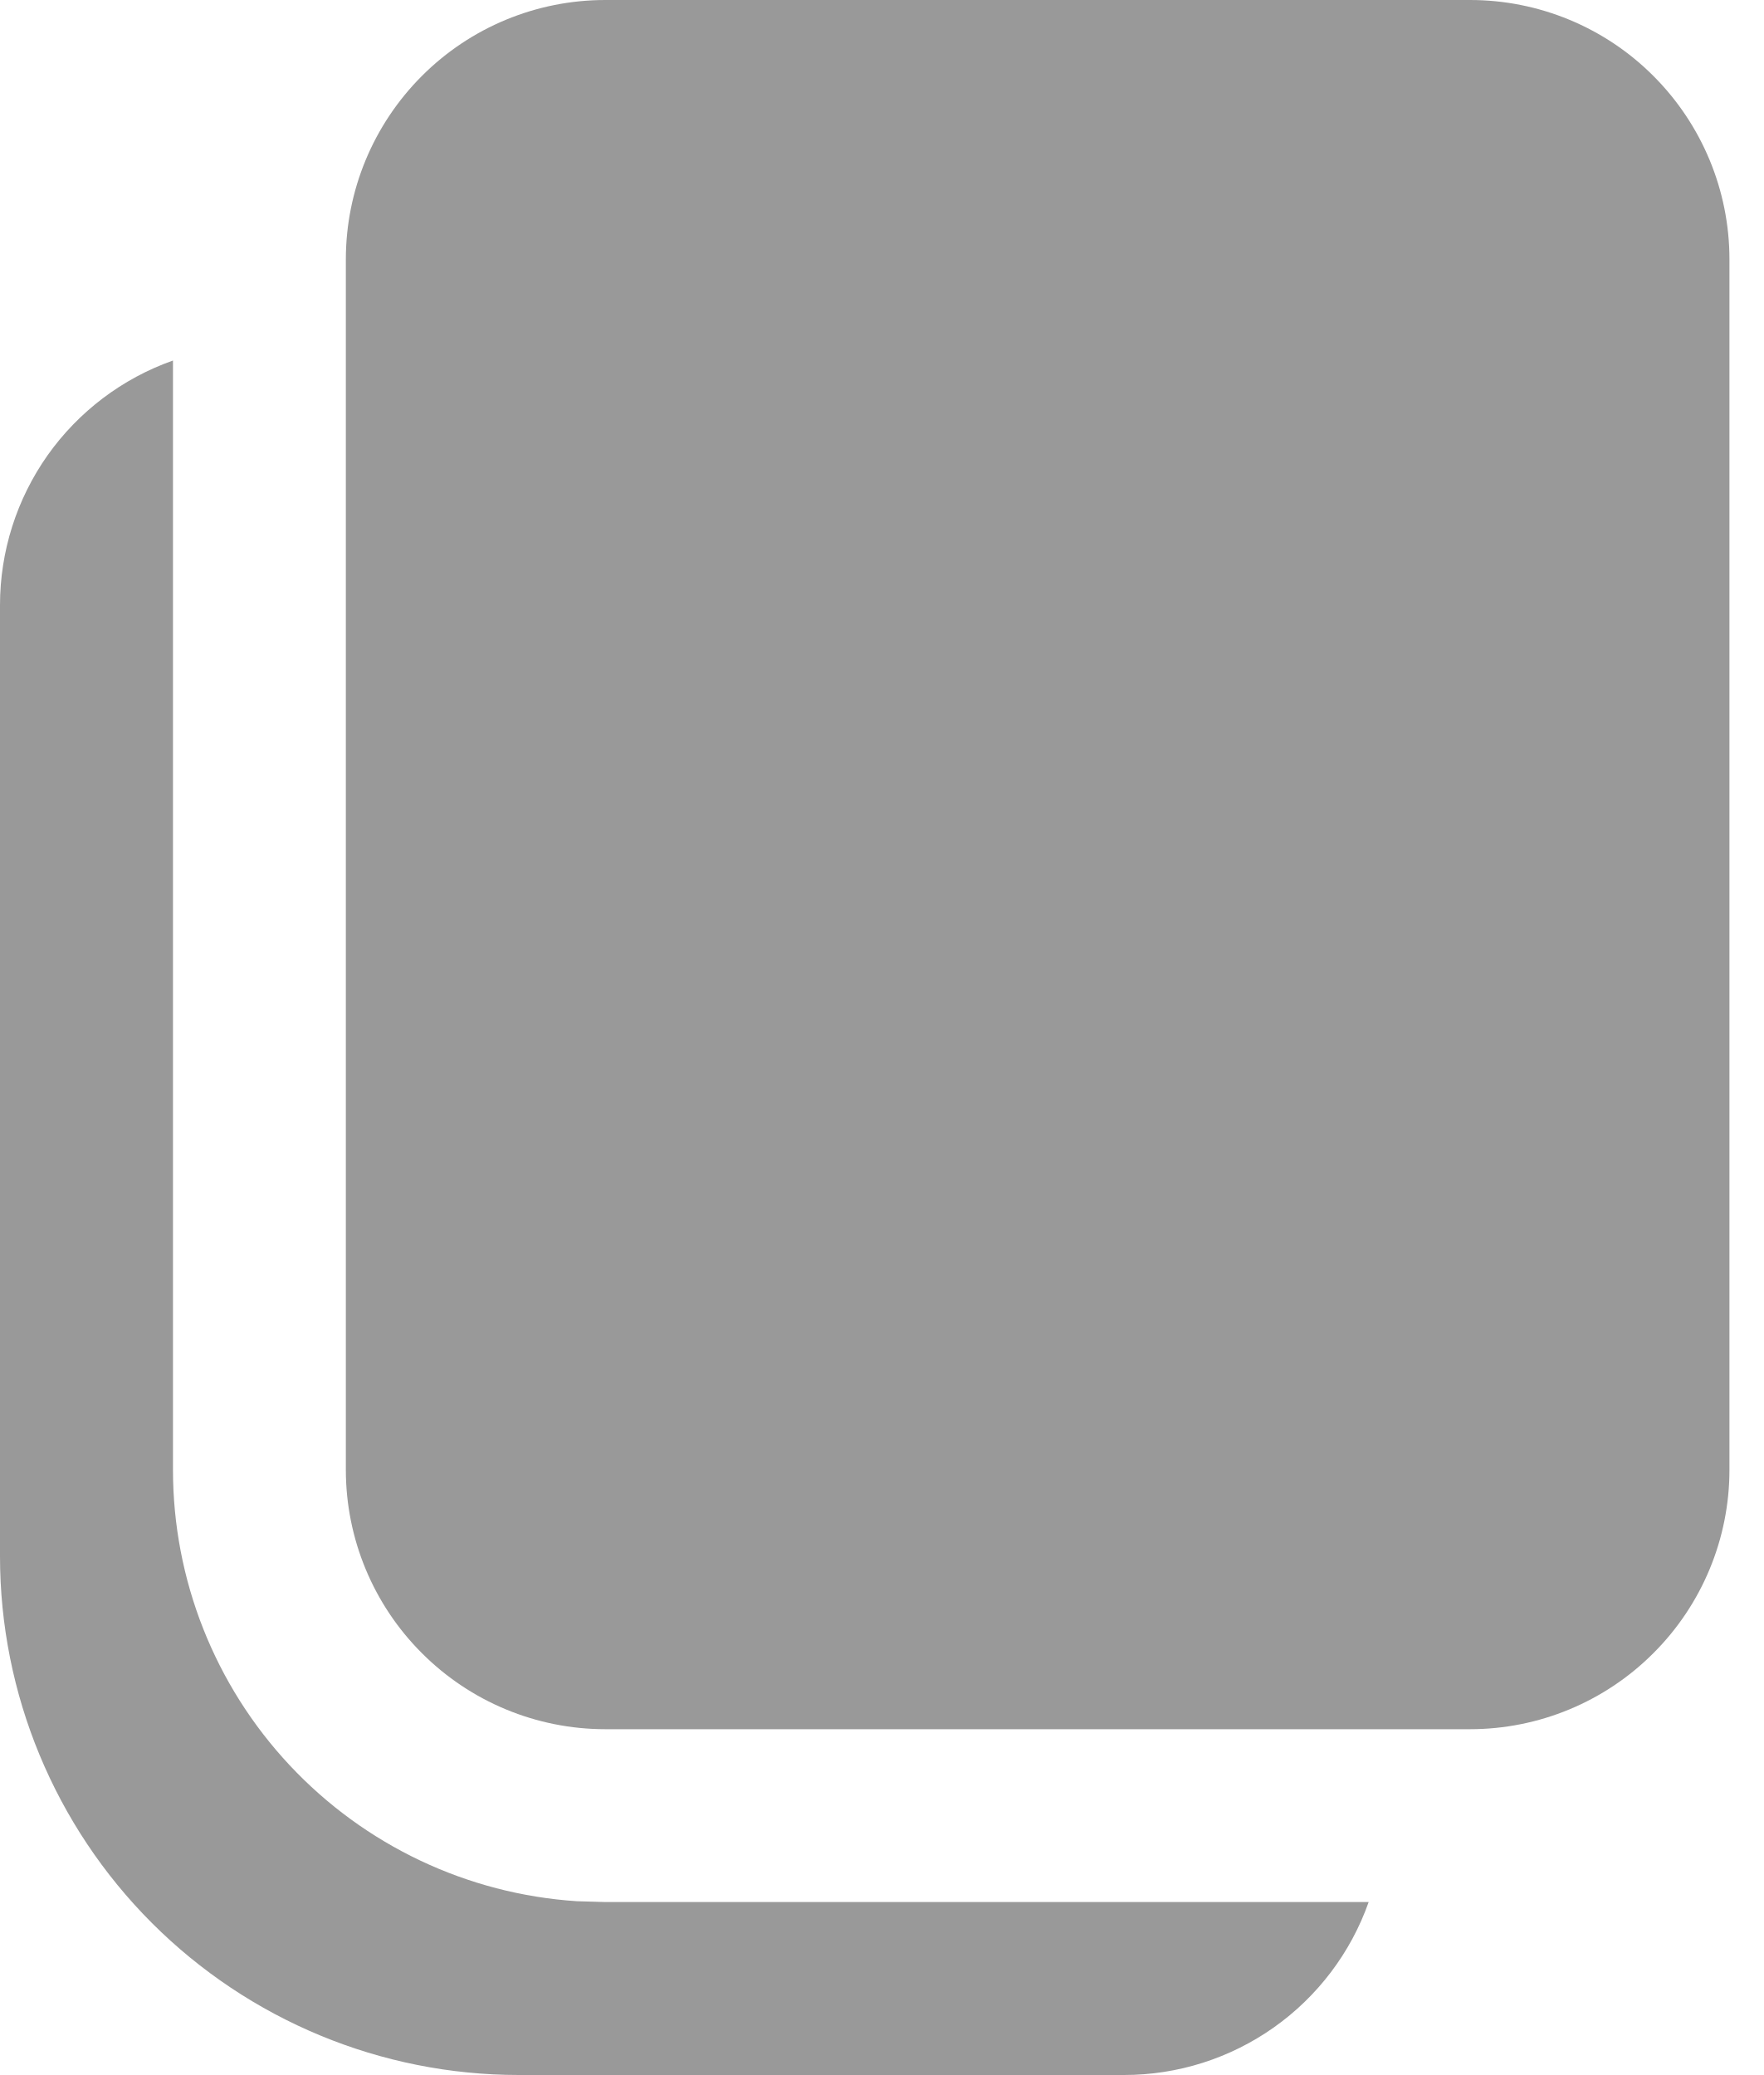
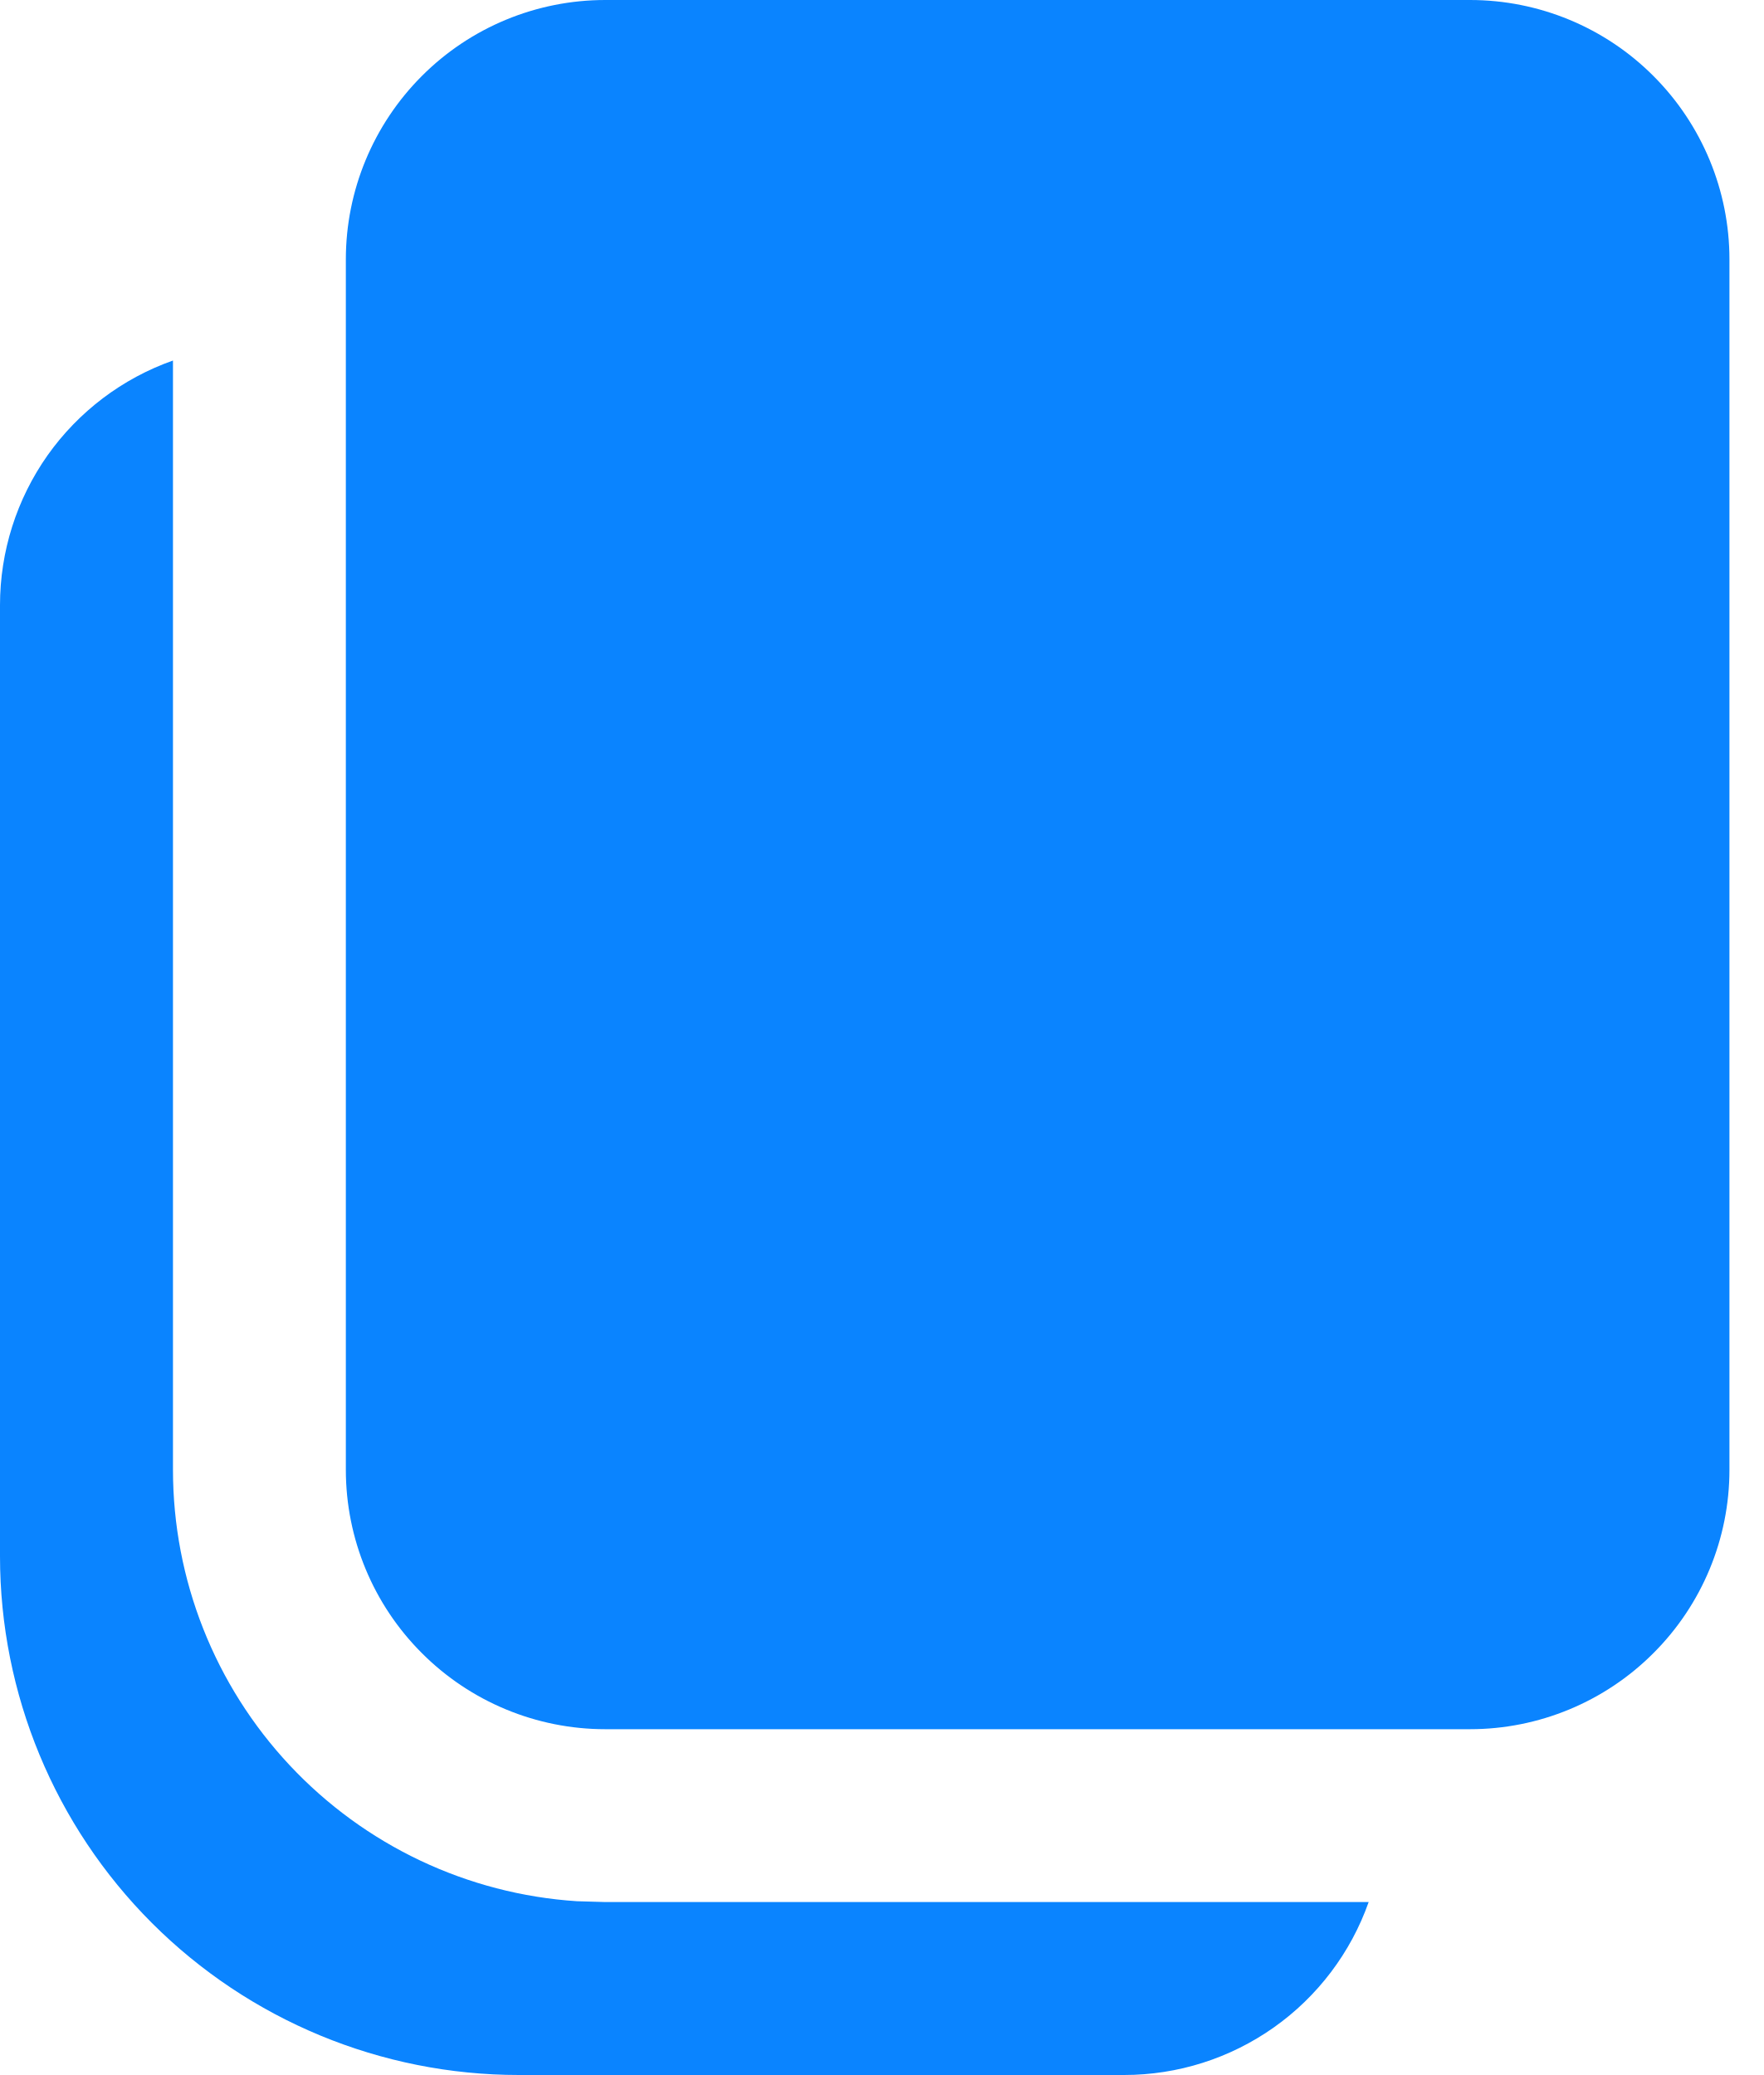
<svg xmlns="http://www.w3.org/2000/svg" width="17" height="20" viewBox="0 0 17 20" fill="none">
-   <path d="M1.667 3.475V14.167C1.667 15.225 2.069 16.243 2.792 17.015C3.515 17.787 4.504 18.256 5.56 18.325L5.833 18.333H13.19C13.018 18.821 12.698 19.243 12.277 19.541C11.854 19.84 11.35 20 10.833 20H5C3.674 20 2.402 19.473 1.464 18.535C0.527 17.598 3.43728e-07 16.326 3.43728e-07 15V5.833C-0 5.316 0.16 4.812 0.458 4.389C0.757 3.967 1.179 3.647 1.667 3.475V3.475ZM14.167 0C14.83 0 15.466 0.263 15.934 0.732C16.403 1.201 16.667 1.837 16.667 2.5V14.167C16.667 14.83 16.403 15.466 15.934 15.934C15.466 16.403 14.83 16.667 14.167 16.667H5.833C5.17 16.667 4.534 16.403 4.066 15.934C3.597 15.466 3.333 14.83 3.333 14.167V2.5C3.333 1.837 3.597 1.201 4.066 0.732C4.534 0.263 5.17 0 5.833 0H14.167Z" fill="#999999" />
+   <path d="M1.667 3.475V14.167C1.667 15.225 2.069 16.243 2.792 17.015C3.515 17.787 4.504 18.256 5.56 18.325L5.833 18.333H13.19C13.018 18.821 12.698 19.243 12.277 19.541C11.854 19.84 11.35 20 10.833 20H5C3.674 20 2.402 19.473 1.464 18.535C0.527 17.598 3.43728e-07 16.326 3.43728e-07 15V5.833C-0 5.316 0.16 4.812 0.458 4.389C0.757 3.967 1.179 3.647 1.667 3.475V3.475ZM14.167 0C14.83 0 15.466 0.263 15.934 0.732C16.403 1.201 16.667 1.837 16.667 2.5V14.167C16.667 14.83 16.403 15.466 15.934 15.934C15.466 16.403 14.83 16.667 14.167 16.667H5.833C5.17 16.667 4.534 16.403 4.066 15.934C3.597 15.466 3.333 14.83 3.333 14.167V2.5C3.333 1.837 3.597 1.201 4.066 0.732C4.534 0.263 5.17 0 5.833 0H14.167Z" fill="#0A84FF" />
</svg>
